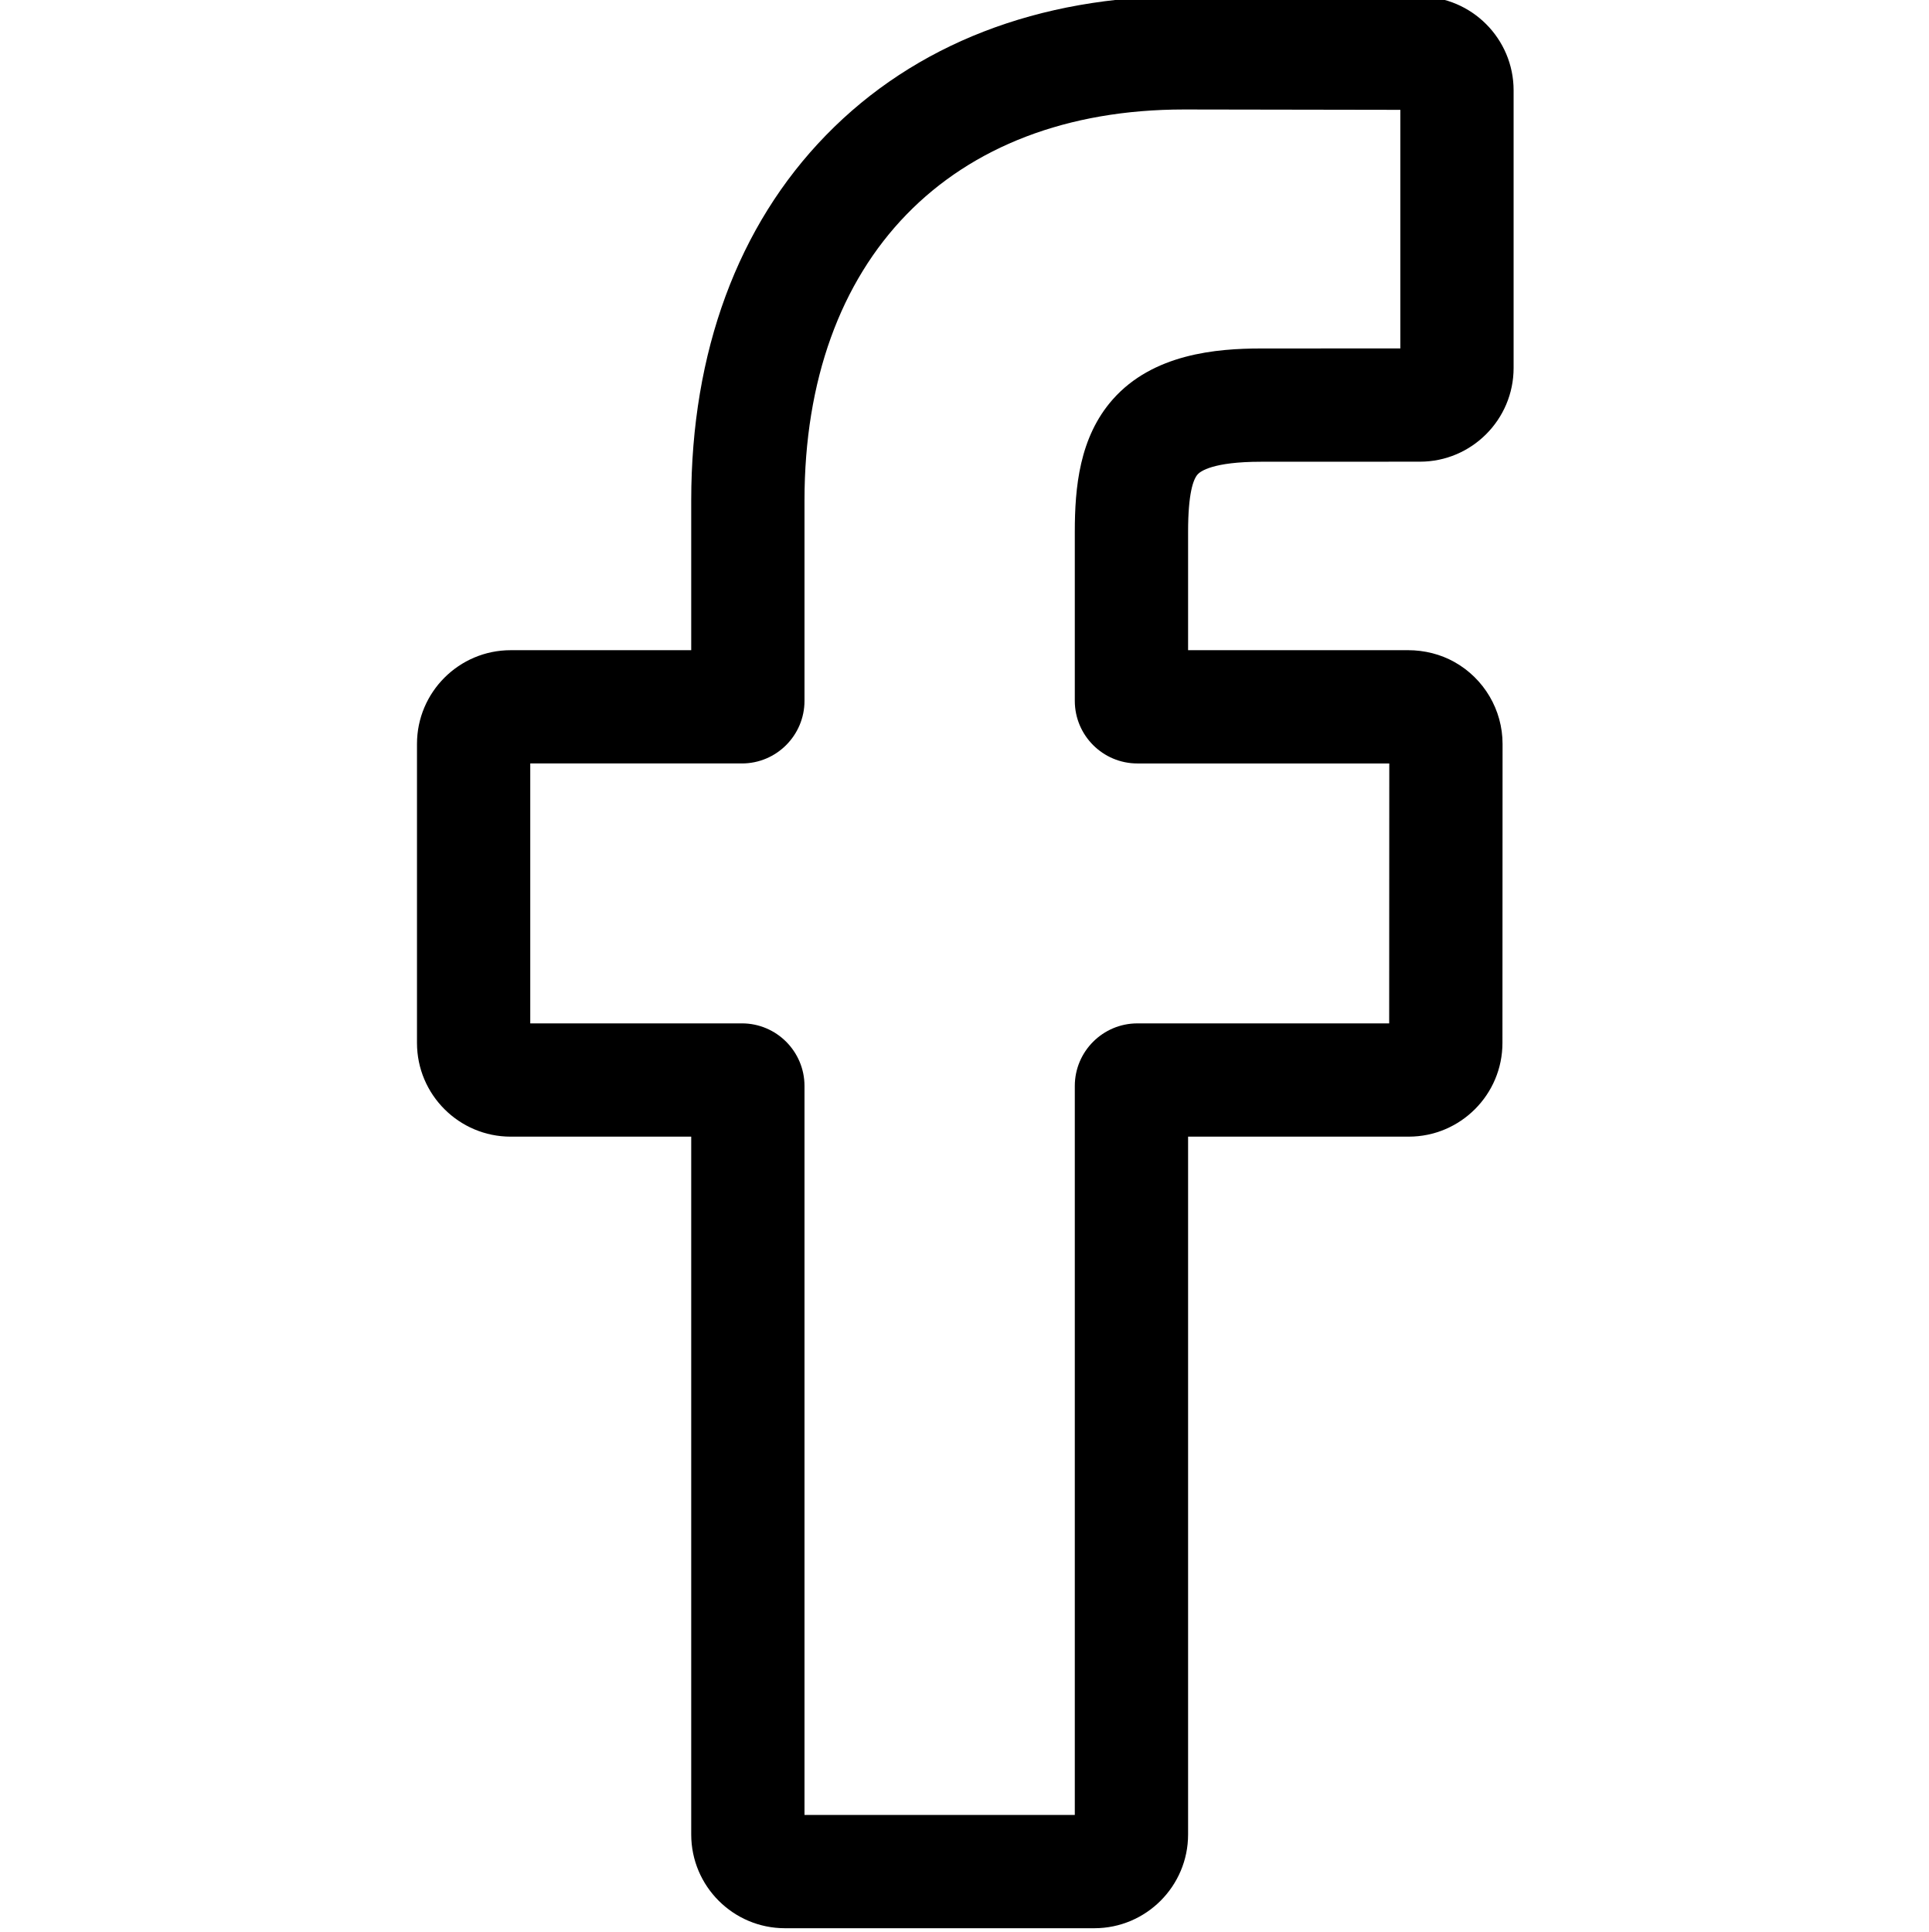
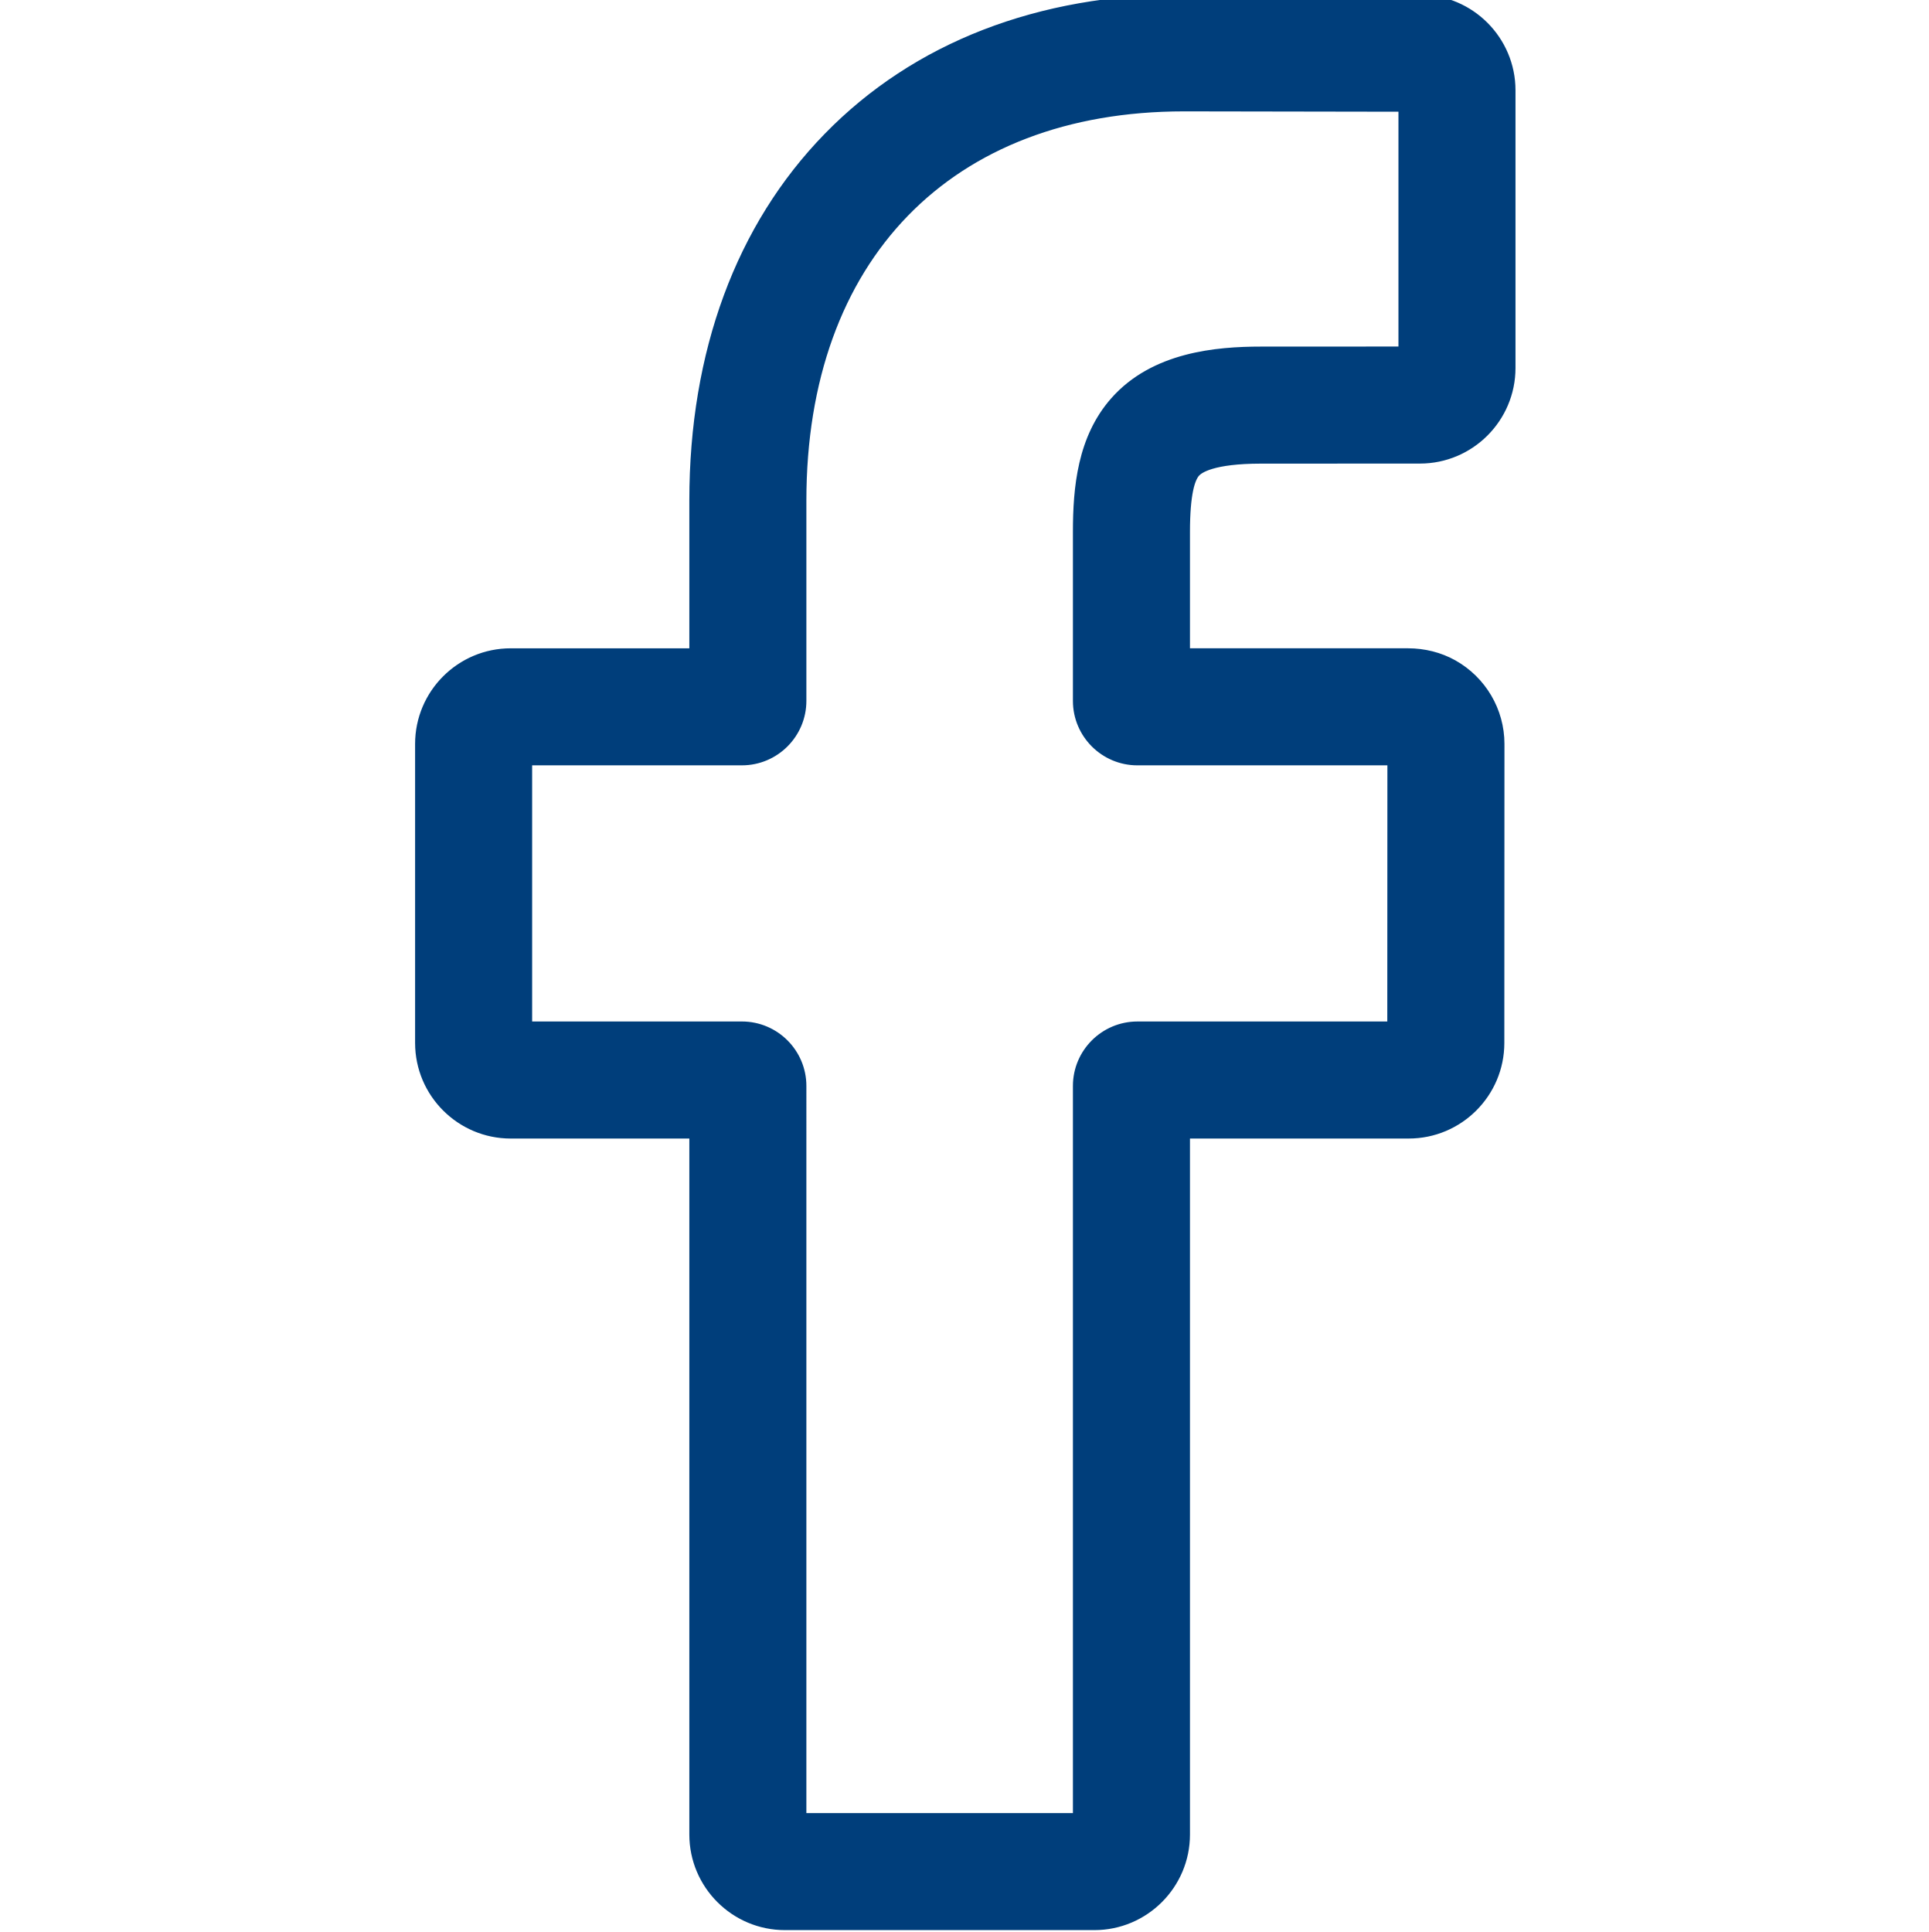
- <svg xmlns="http://www.w3.org/2000/svg" viewBox="-110 1 511 512">
-   <path d="m180 512h-81.992c-13.695 0-24.836-11.141-24.836-24.836v-184.938h-47.836c-13.695 0-24.836-11.145-24.836-24.836v-79.246c0-13.695 11.141-24.836 24.836-24.836h47.836v-39.684c0-39.348 12.355-72.824 35.727-96.805 23.477-24.09 56.285-36.82 94.879-36.82l62.531.102c13.672.023 24.793 11.164 24.793 24.836v73.578c0 13.695-11.137 24.836-24.828 24.836l-42.102.016c-12.84 0-16.109 2.574-16.809 3.363-1.152 1.309-2.523 5.008-2.523 15.223v31.352h58.27c4.387 0 8.637 1.082 12.289 3.121 7.879 4.402 12.777 12.727 12.777 21.723l-.031 79.246c0 13.688-11.141 24.828-24.836 24.828h-58.469v184.941c0 13.695-11.145 24.836-24.84 24.836zm-76.812-30.016h71.633v-193.195c0-9.145 7.441-16.582 16.582-16.582h66.727l.027-68.883h-66.758c-9.141 0-16.578-7.438-16.578-16.582v-44.789c0-11.727 1.191-25.062 10.043-35.086 10.695-12.117 27.551-13.516 39.301-13.516l36.922-.016v-63.227l-57.332-.094c-62.023 0-100.566 39.703-100.566 103.609v53.117c0 9.141-7.438 16.582-16.578 16.582h-56.094v68.883h56.094c9.141 0 16.578 7.438 16.578 16.582zm163.062-451.867h.004zm0 0" />
+ <svg xmlns="http://www.w3.org/2000/svg" viewBox="-110 1 511 512" fill="#003e7b">
+   <path stroke="#003e7b" d="m180 512h-81.992c-13.695 0-24.836-11.141-24.836-24.836v-184.938h-47.836c-13.695 0-24.836-11.145-24.836-24.836v-79.246c0-13.695 11.141-24.836 24.836-24.836h47.836v-39.684c0-39.348 12.355-72.824 35.727-96.805 23.477-24.09 56.285-36.82 94.879-36.82l62.531.102c13.672.023 24.793 11.164 24.793 24.836v73.578c0 13.695-11.137 24.836-24.828 24.836l-42.102.016c-12.84 0-16.109 2.574-16.809 3.363-1.152 1.309-2.523 5.008-2.523 15.223v31.352h58.27c4.387 0 8.637 1.082 12.289 3.121 7.879 4.402 12.777 12.727 12.777 21.723l-.031 79.246c0 13.688-11.141 24.828-24.836 24.828h-58.469v184.941c0 13.695-11.145 24.836-24.84 24.836zm-76.812-30.016h71.633v-193.195c0-9.145 7.441-16.582 16.582-16.582h66.727l.027-68.883h-66.758c-9.141 0-16.578-7.438-16.578-16.582v-44.789c0-11.727 1.191-25.062 10.043-35.086 10.695-12.117 27.551-13.516 39.301-13.516l36.922-.016v-63.227l-57.332-.094c-62.023 0-100.566 39.703-100.566 103.609v53.117c0 9.141-7.438 16.582-16.578 16.582h-56.094v68.883h56.094c9.141 0 16.578 7.438 16.578 16.582zm163.062-451.867h.004zm0 0" />
</svg>
